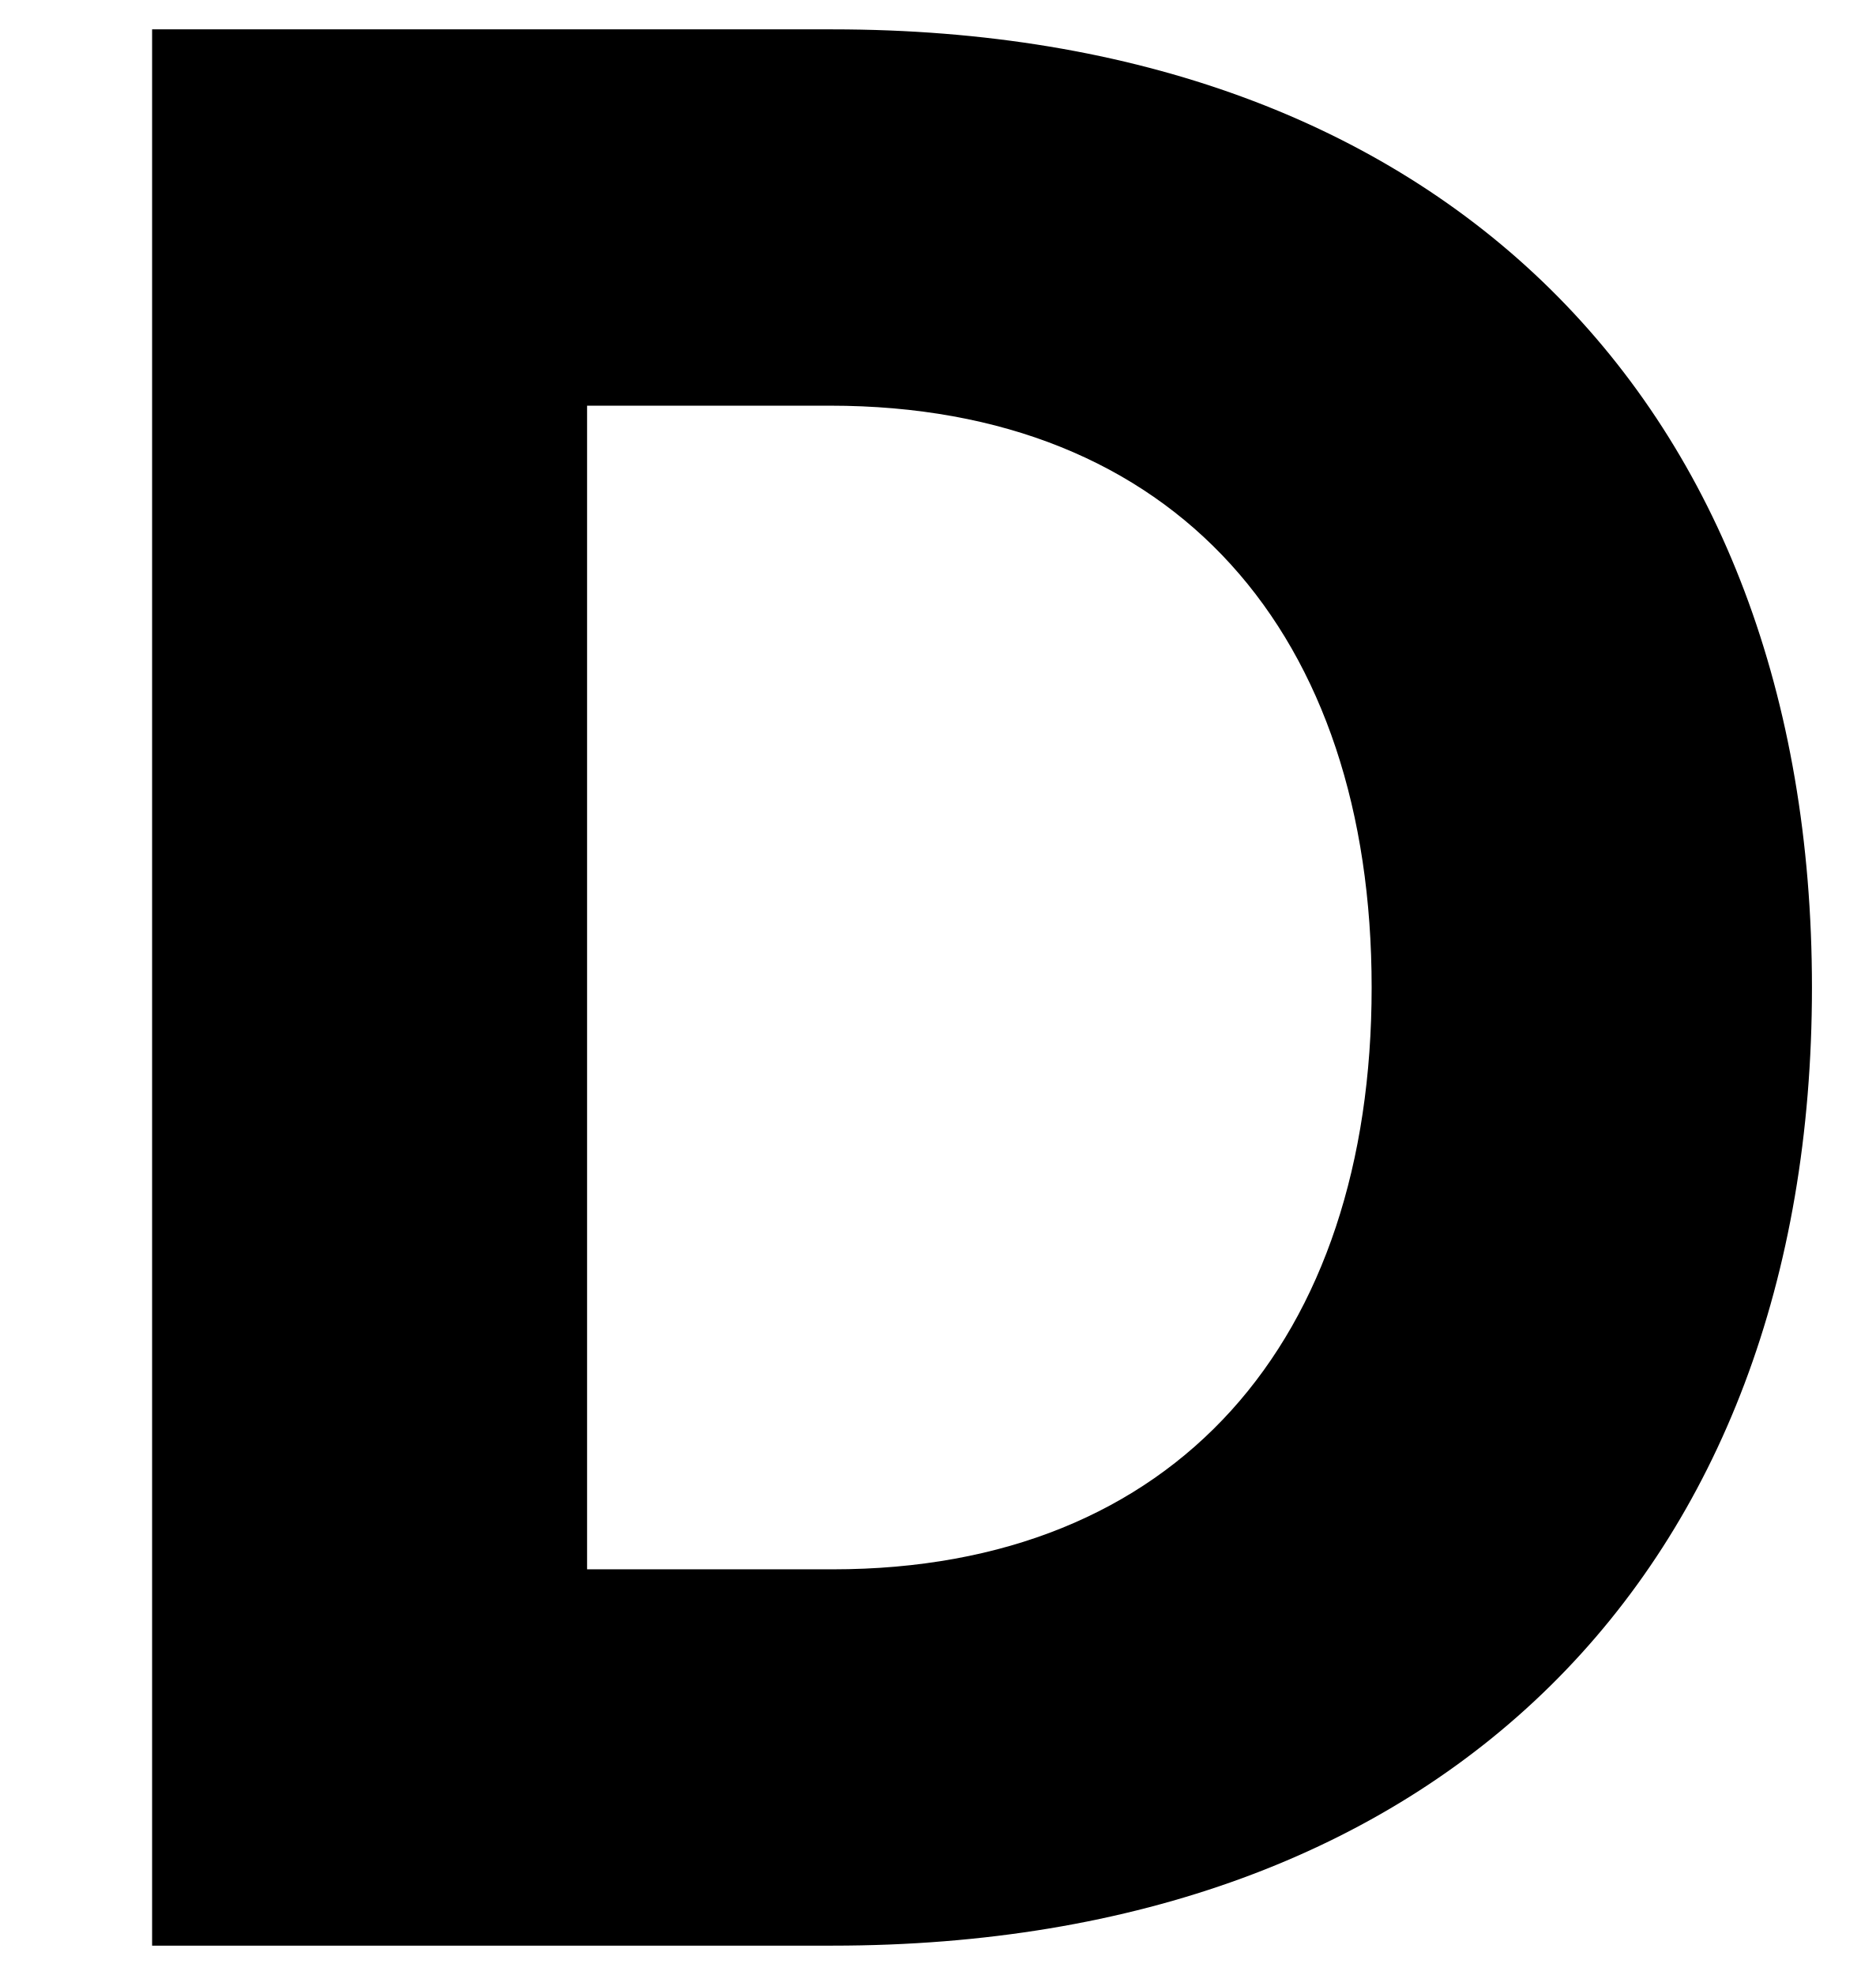
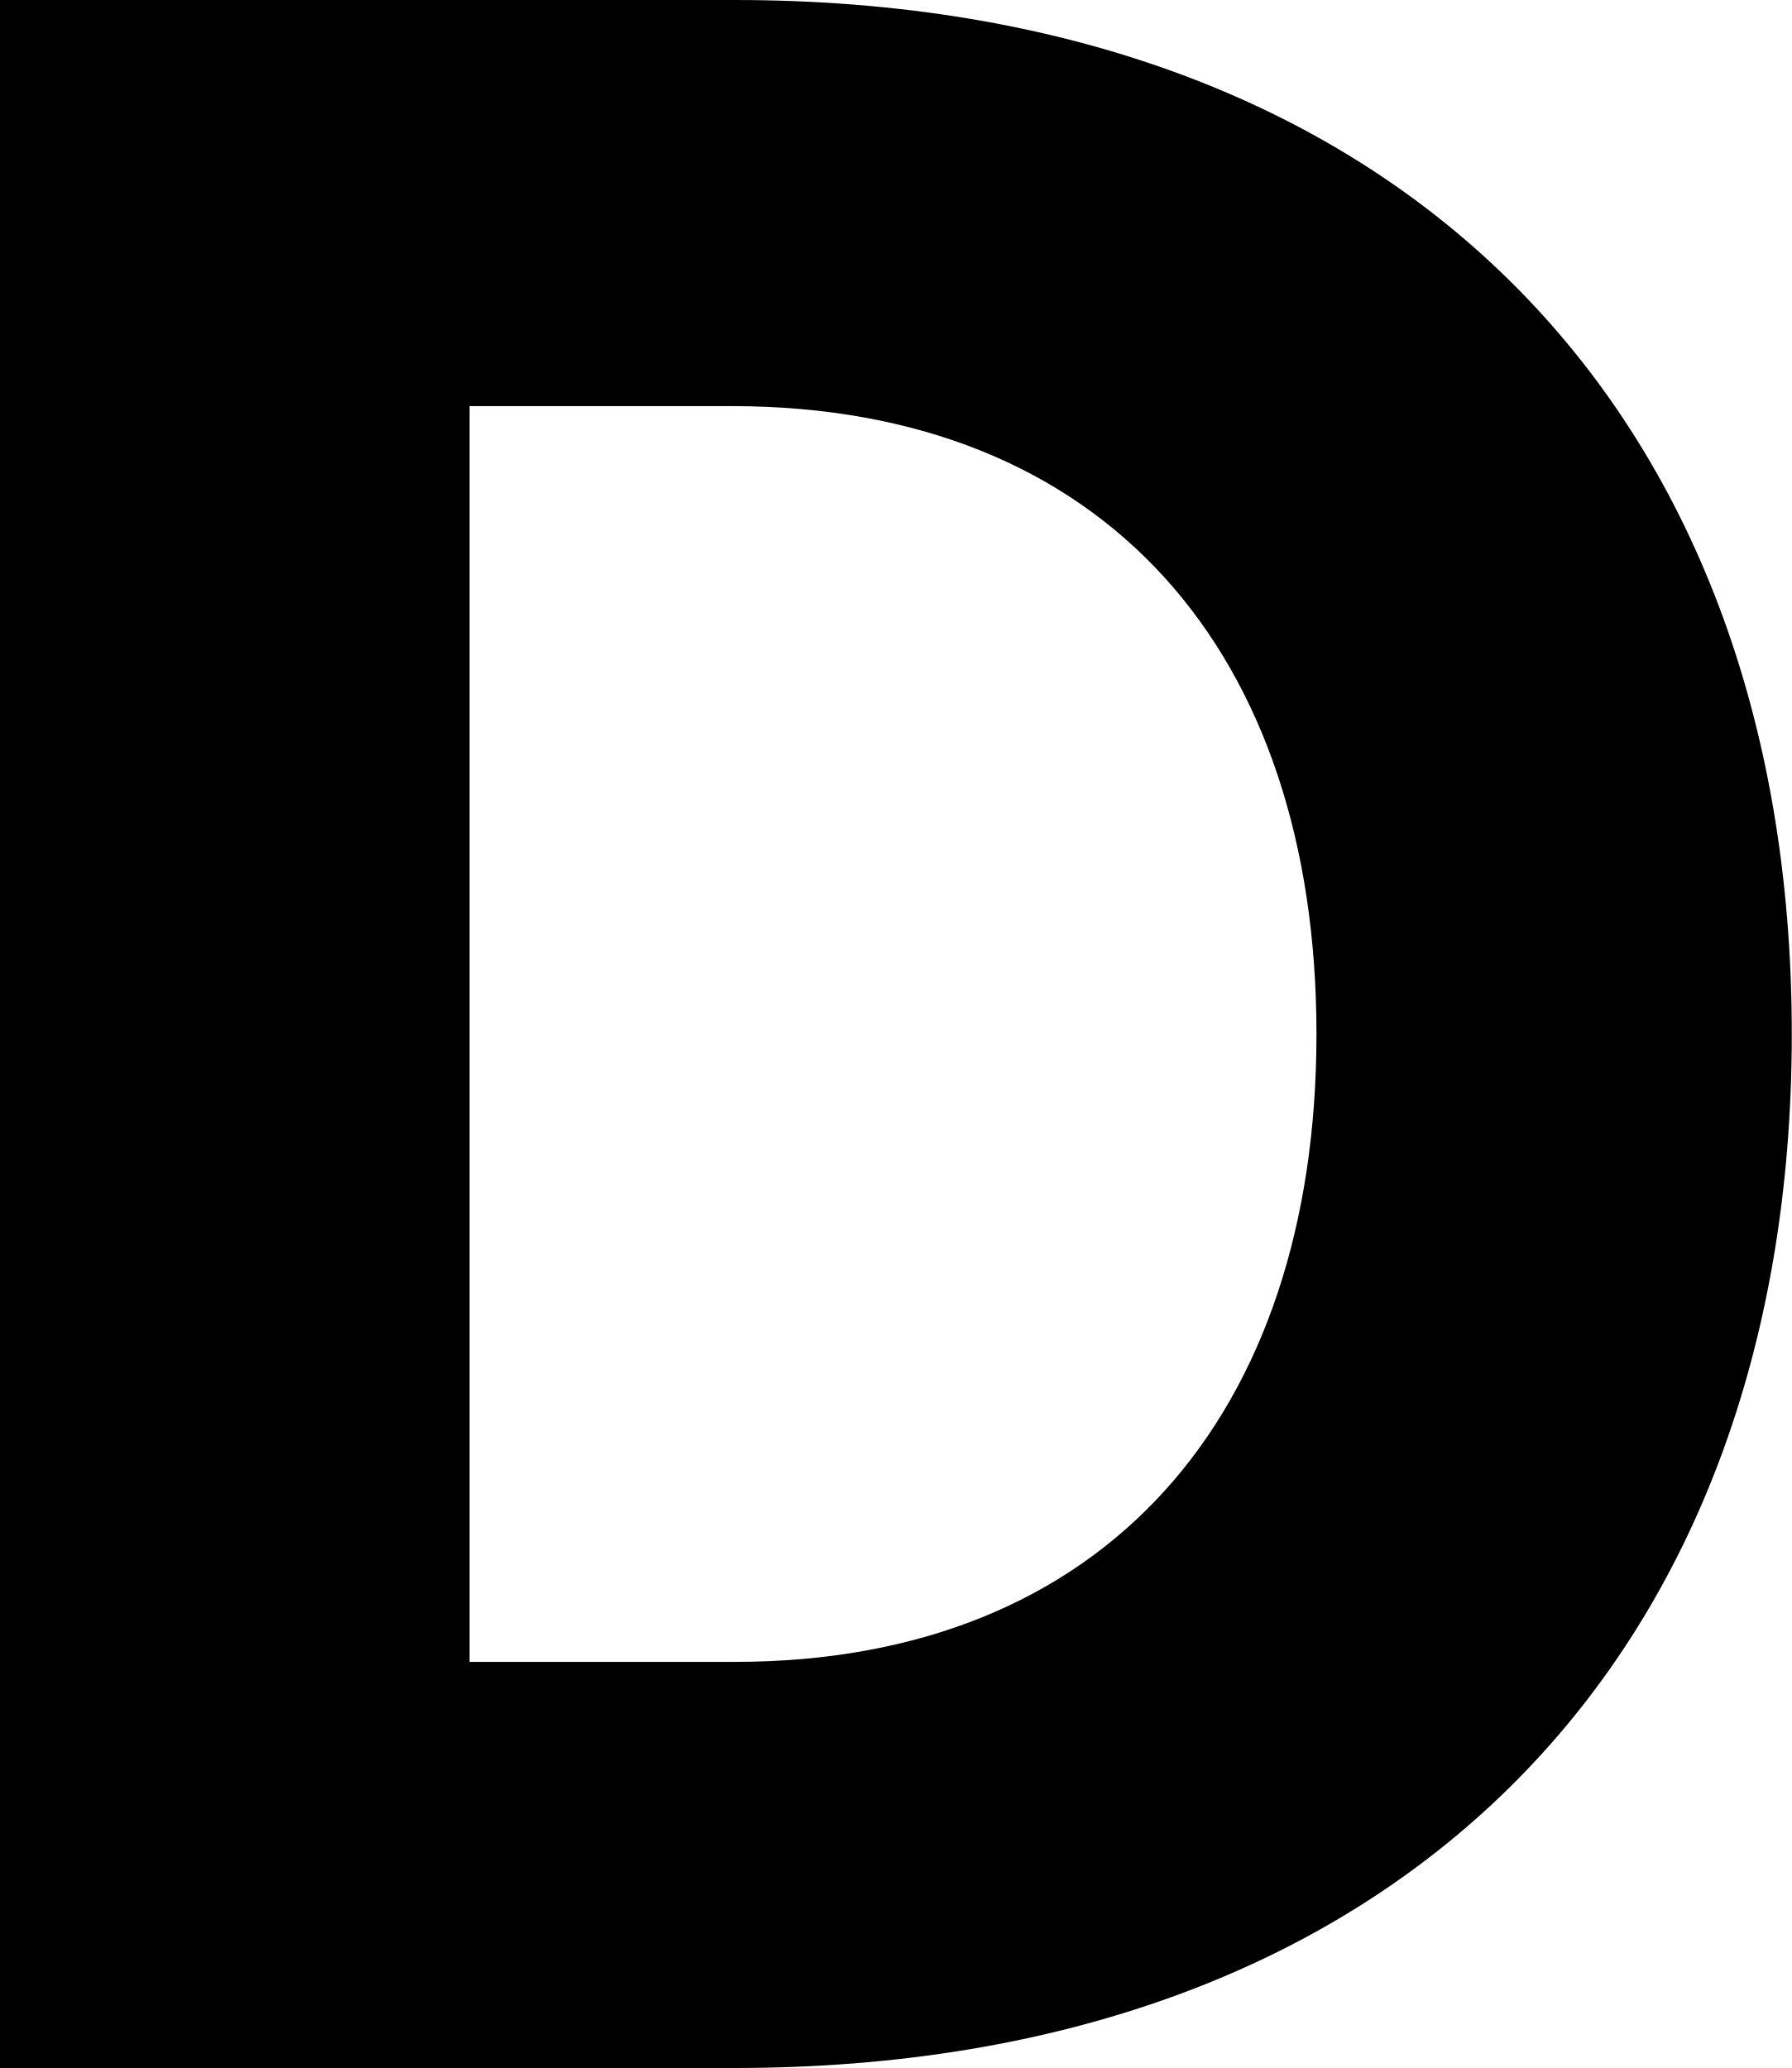
- <svg xmlns="http://www.w3.org/2000/svg" width="703" height="740" version="1.1" viewBox="0 0 703 740" preserveAspectRatio="none">
+ <svg xmlns="http://www.w3.org/2000/svg" width="622" height="718" version="1.1" viewBox="0 0 622 718" preserveAspectRatio="none">
  <g>
    <g id="Layer_1">
-       <path d="M312,588h-92V152h91c130,0,203,86,203,218s-73,218-202,218ZM57,11v718h255c228,0,367-140,367-359S540,11,312,11H57Z" />
+       <g id="Layer_1-2" data-name="Layer_1">
+         <path d="M255,577h-92V141h91c130,0,203,86,203,218s-73,218-202,218ZM0,0v718h255c228,0,367-140,367-359S483,0,255,0H0Z" />
+       </g>
    </g>
  </g>
</svg>
